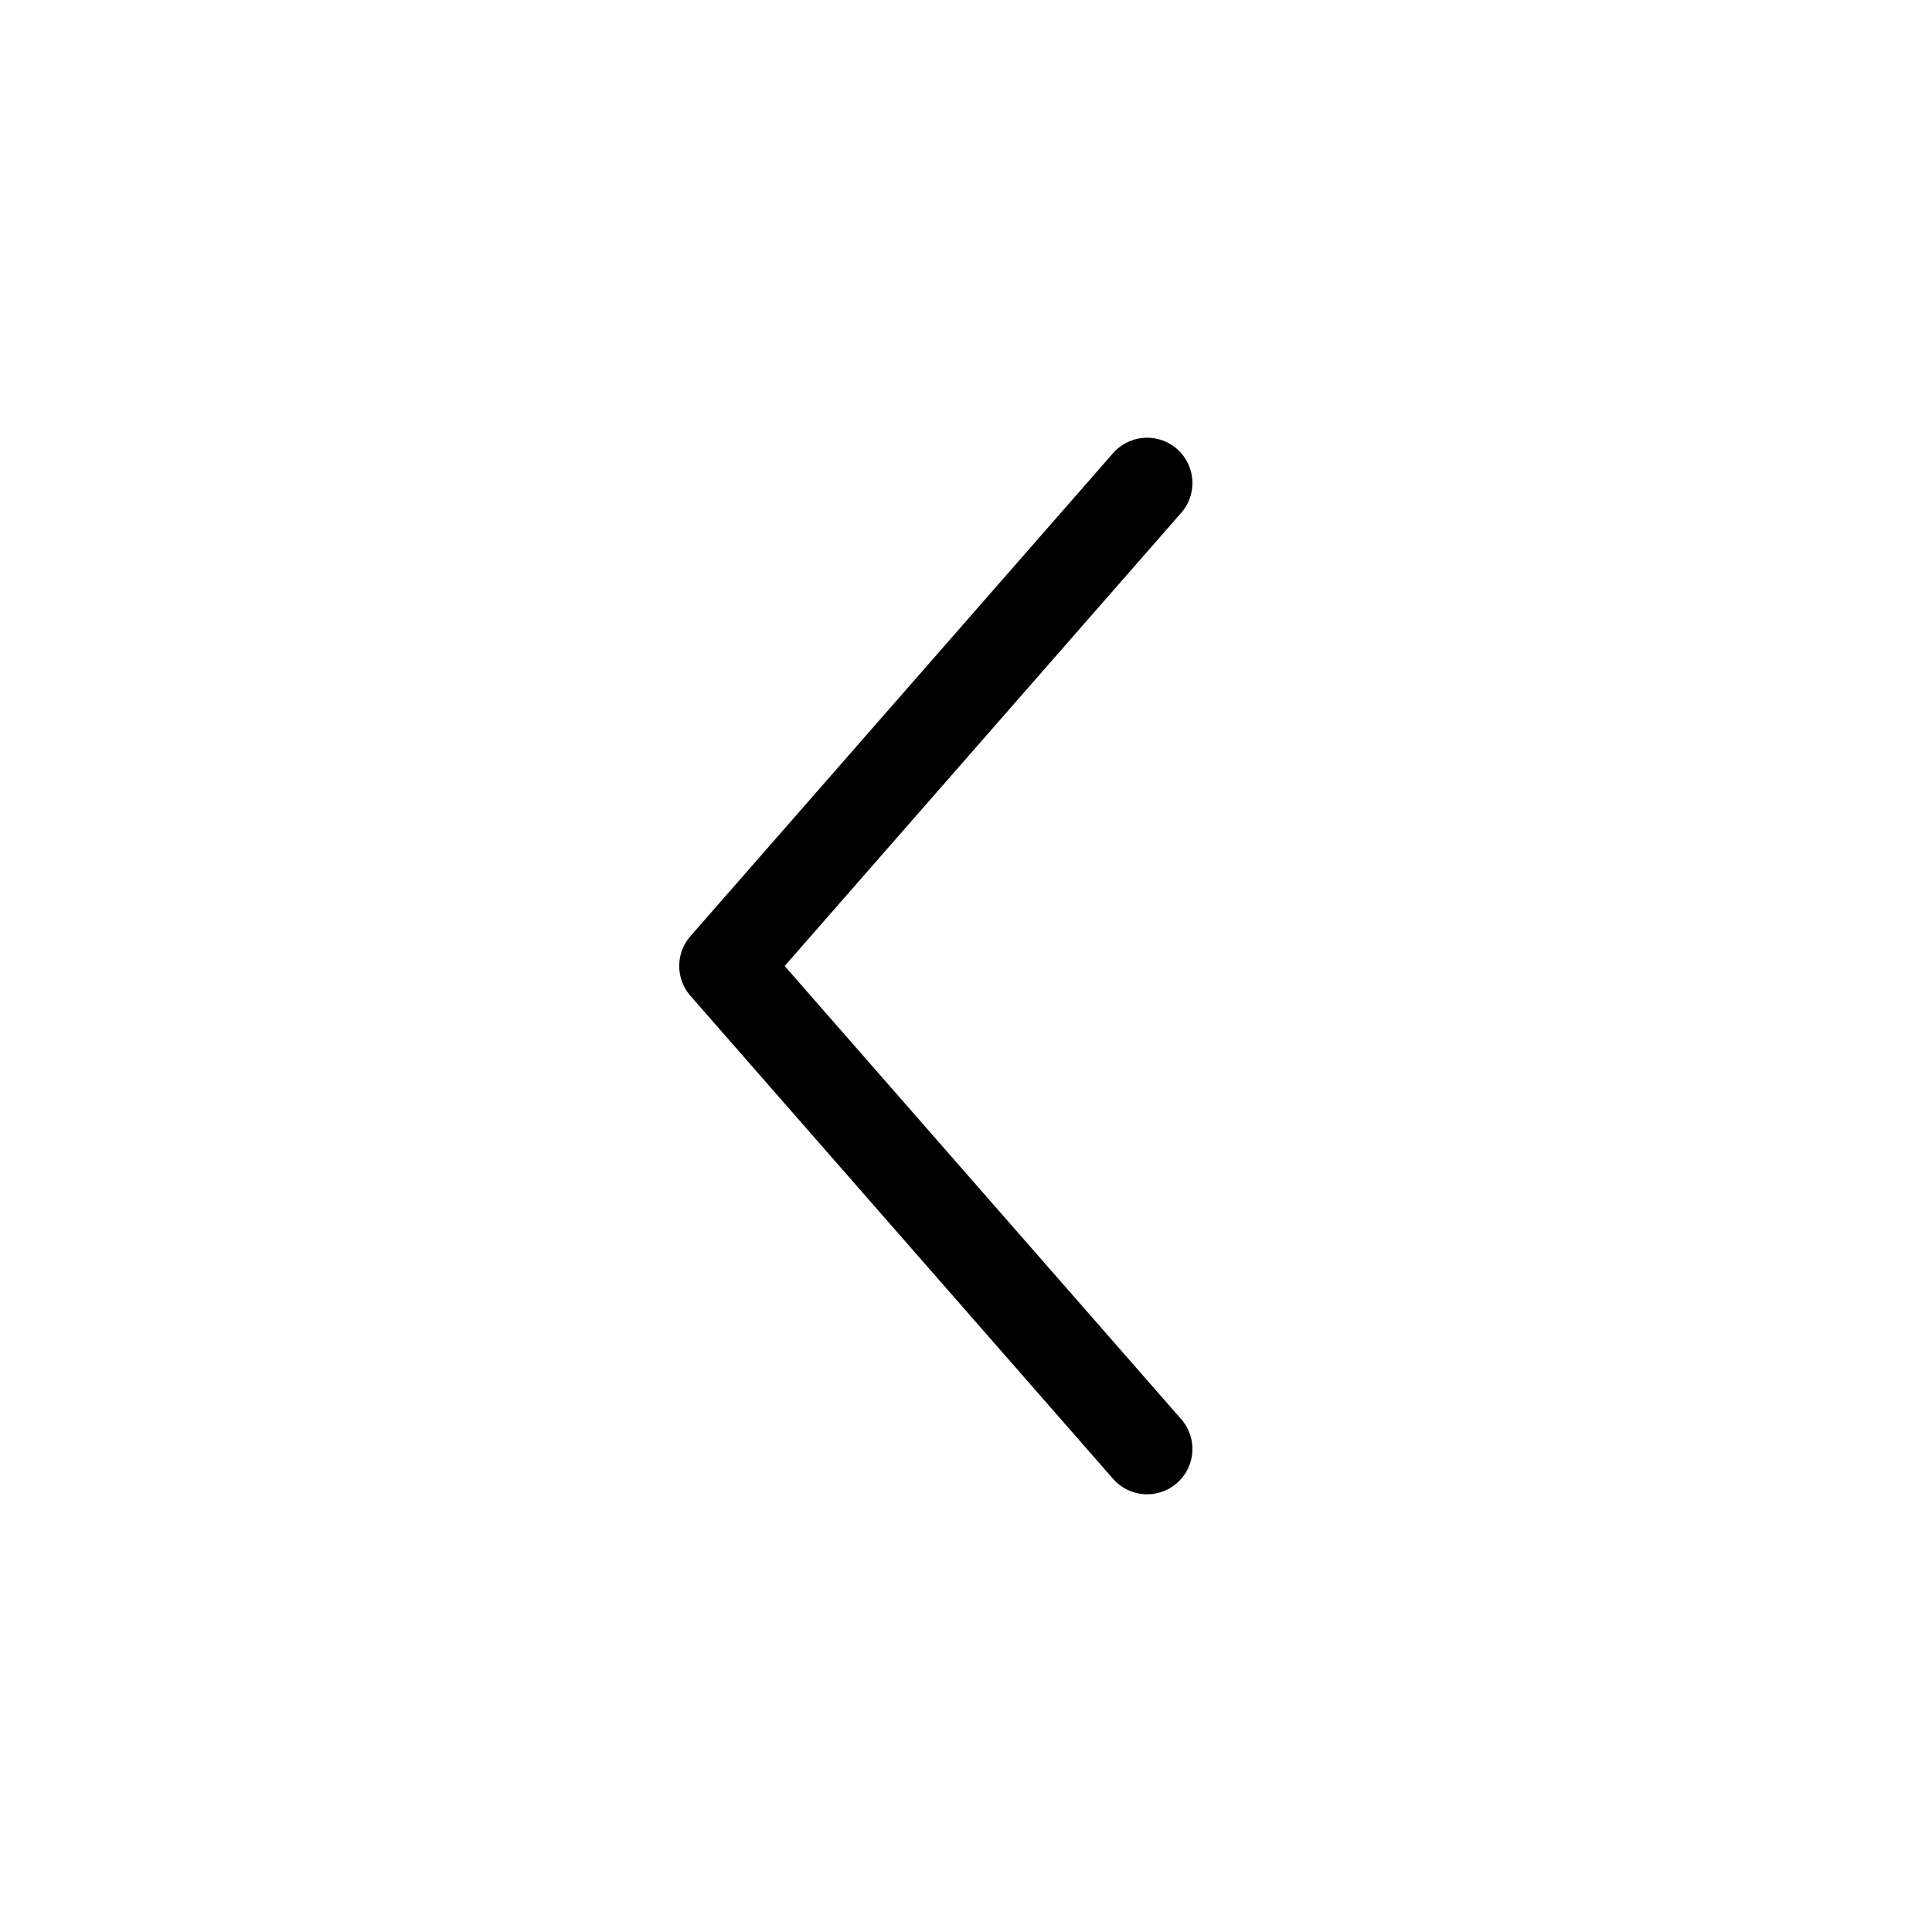
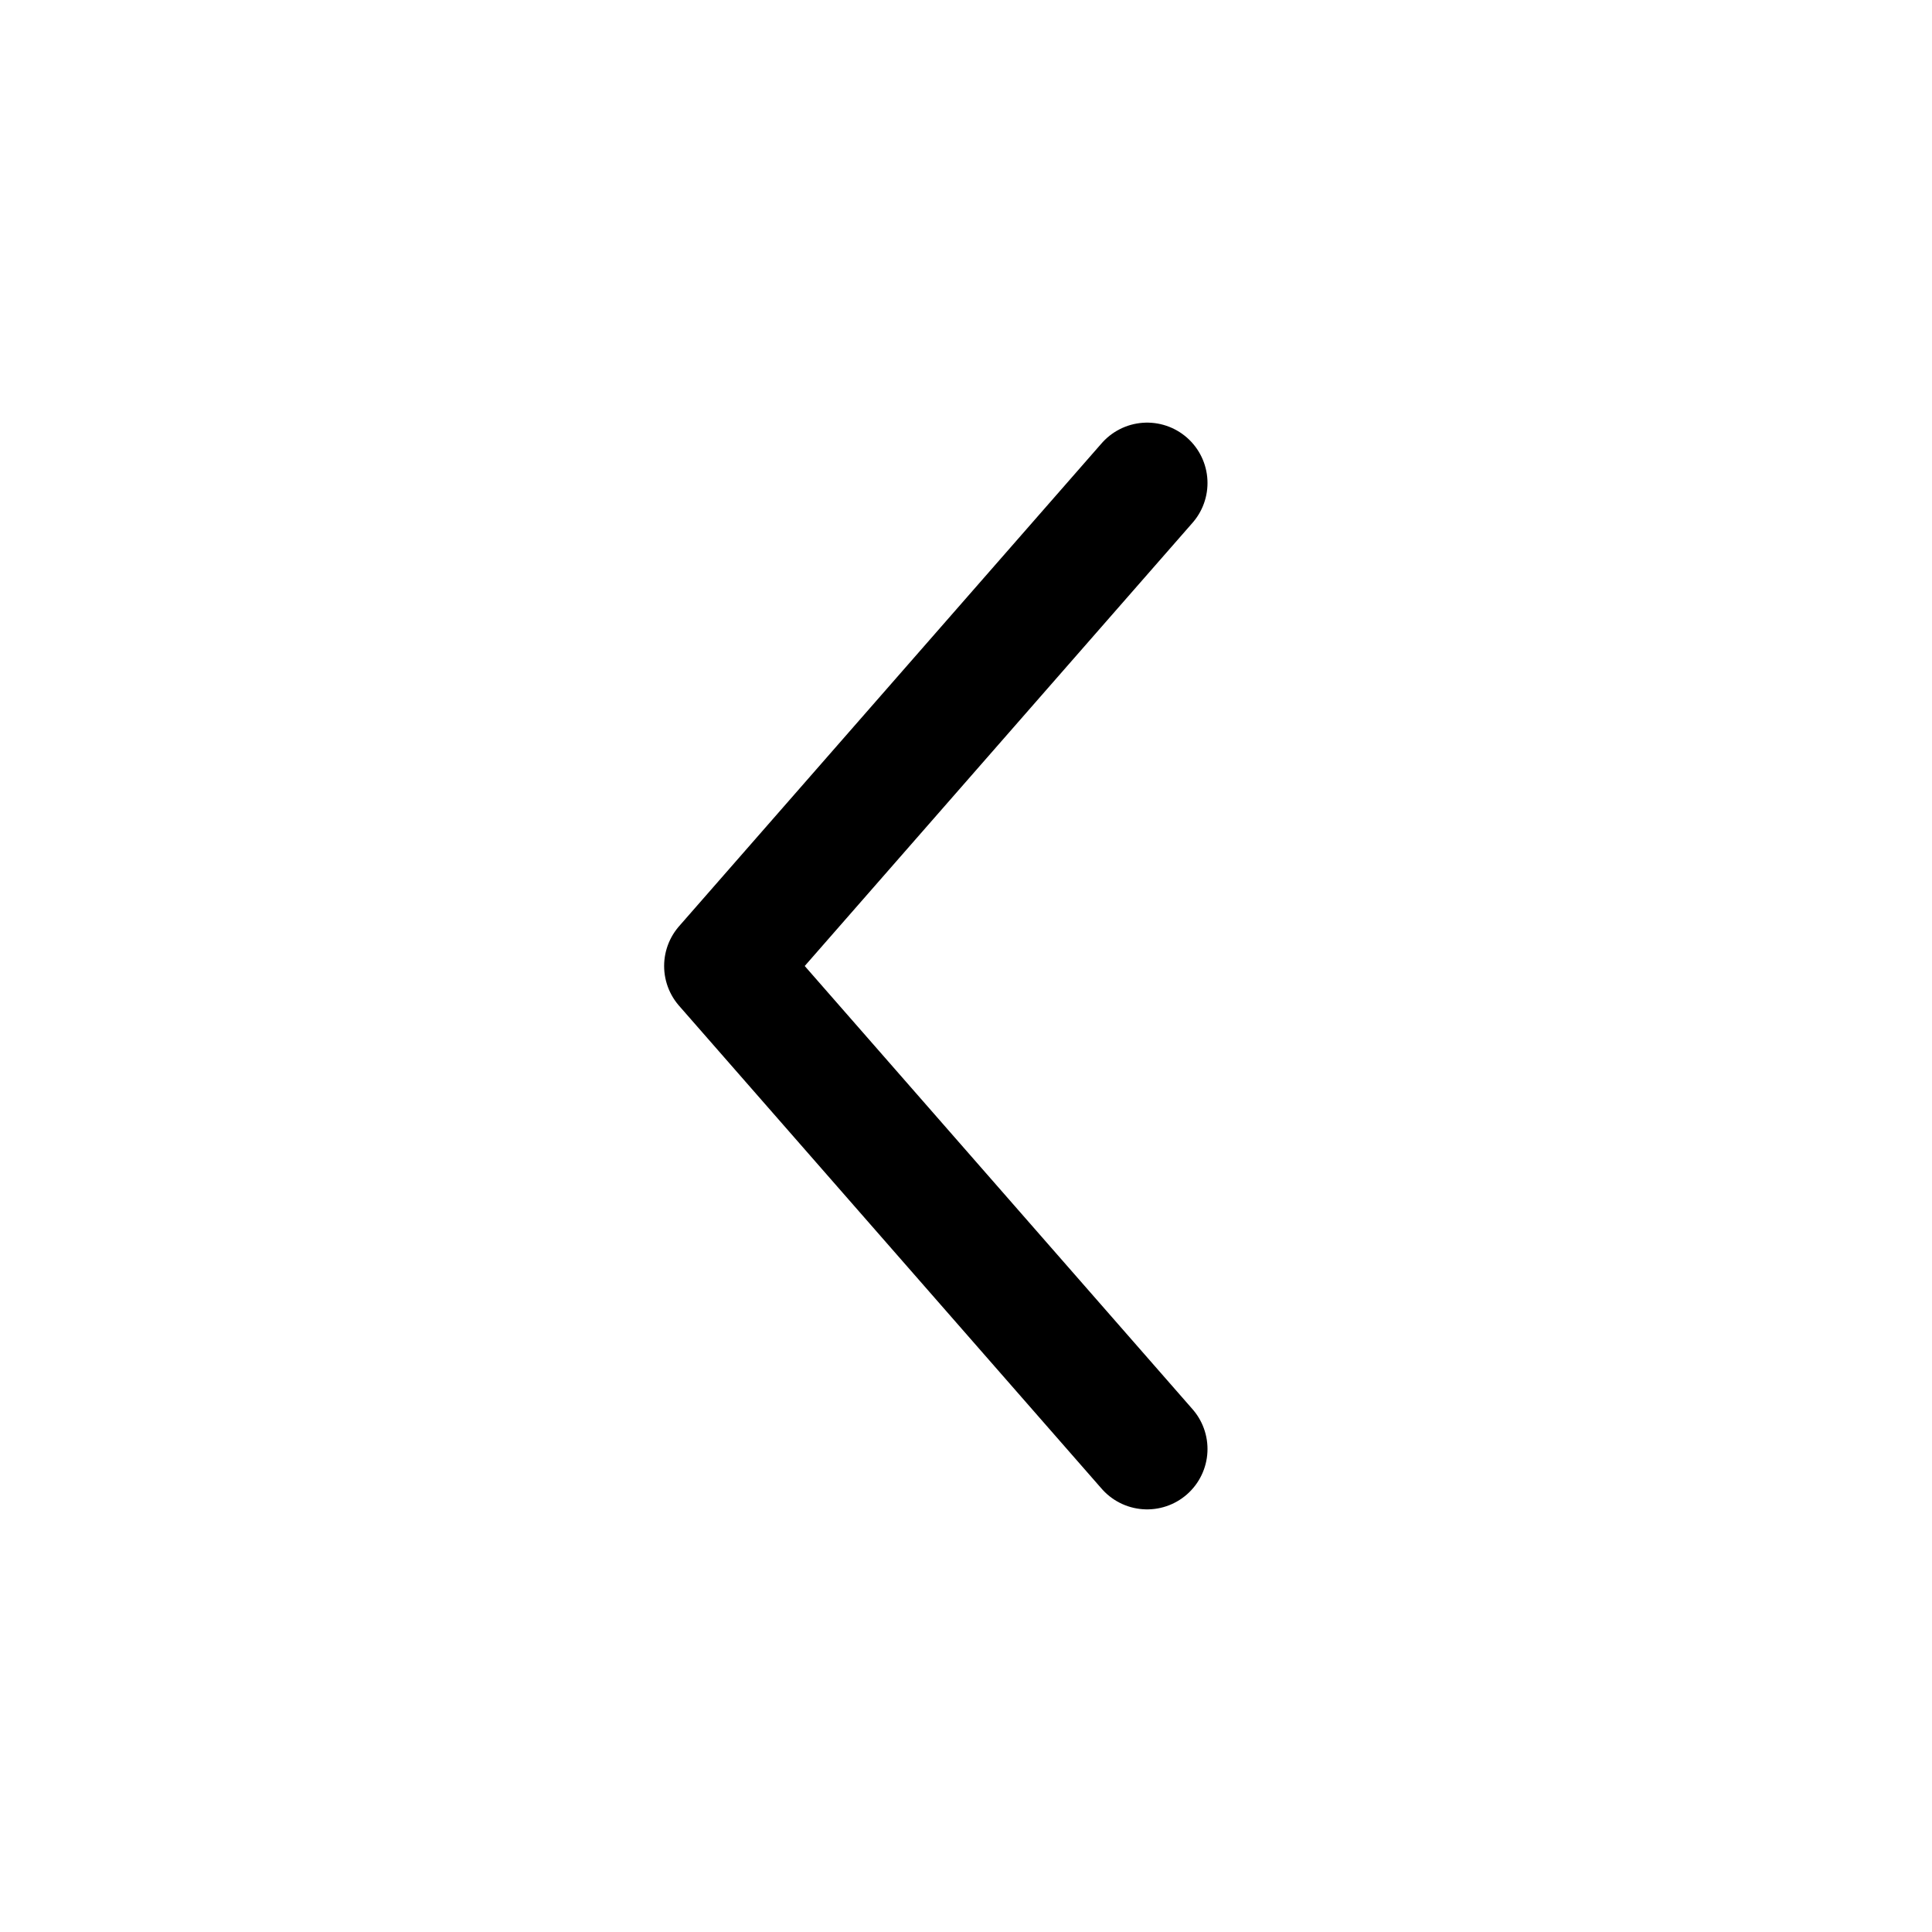
- <svg xmlns="http://www.w3.org/2000/svg" width="32" height="32" viewBox="0 0 32 32" fill="none">
-   <path d="M19 8L12 16L19 24" stroke="currentColor" stroke-width="1.5" stroke-linecap="round" stroke-linejoin="round" />
+ <svg xmlns="http://www.w3.org/2000/svg" width="24" height="24" viewBox="0 0 24 24" fill="none">
+   <path d="M14.25 6L9 12L14.25 18" stroke="currentColor" stroke-width="1.5" stroke-linecap="round" stroke-linejoin="round" />
</svg>
